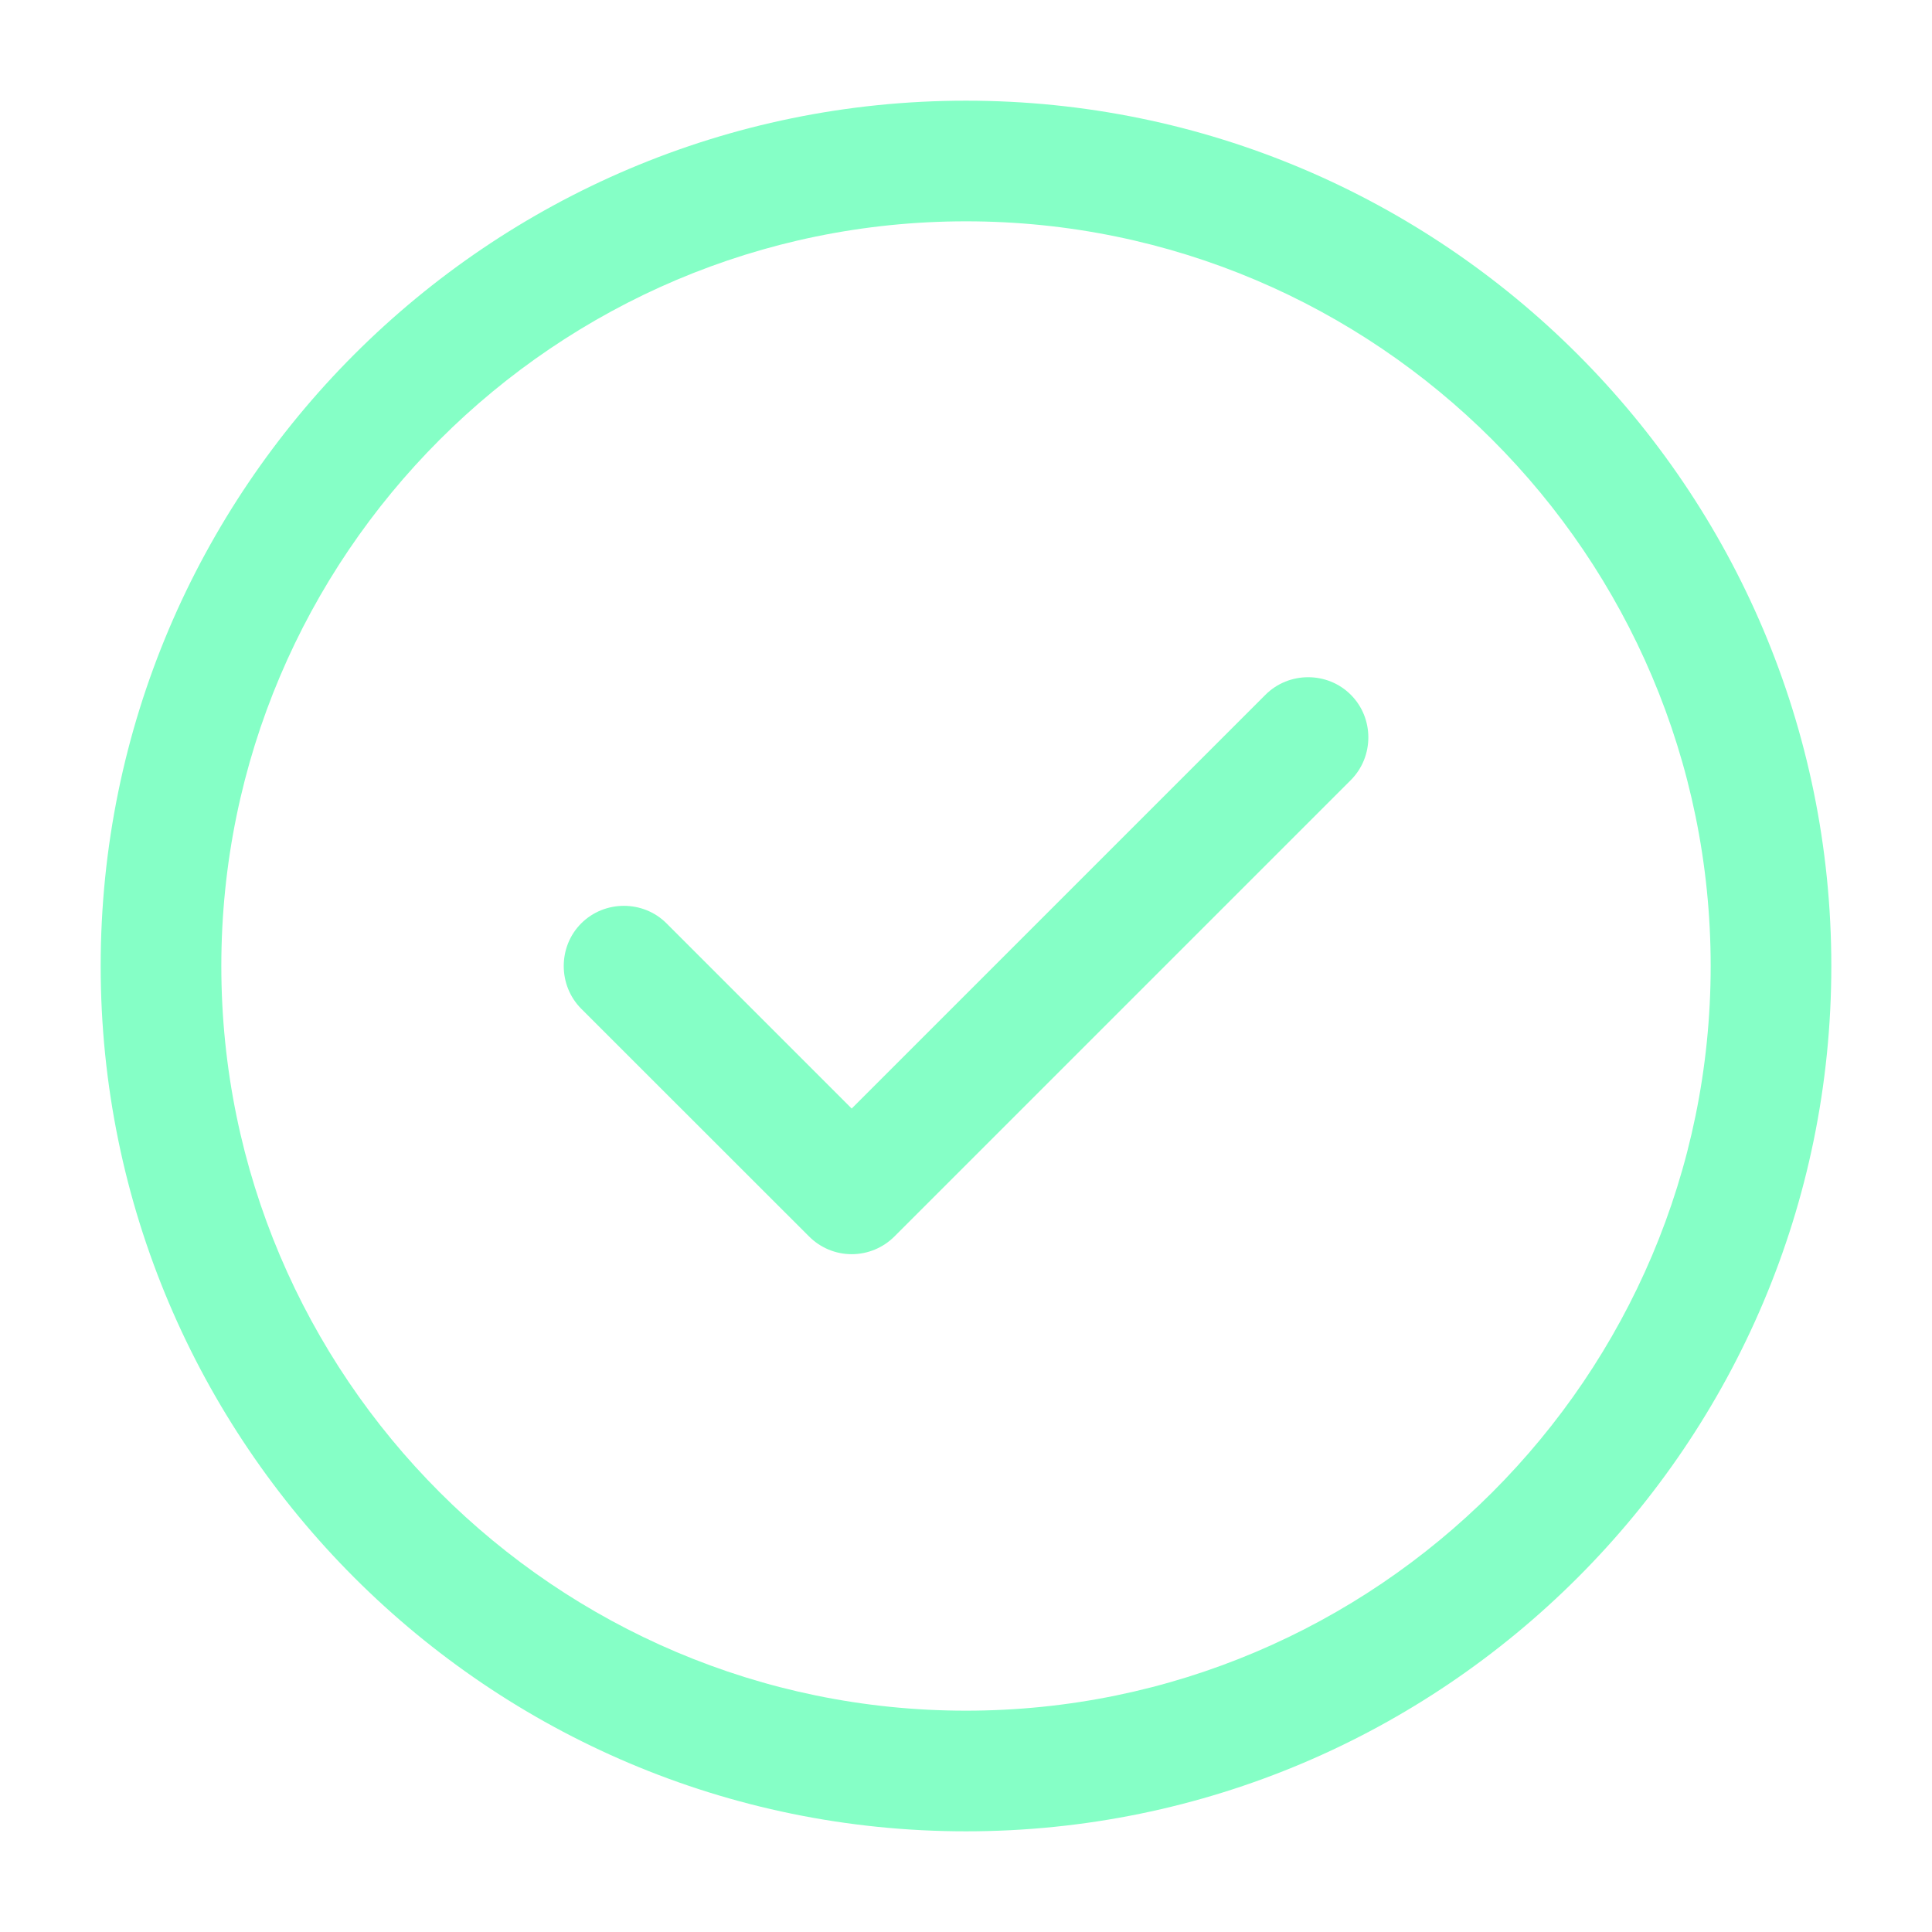
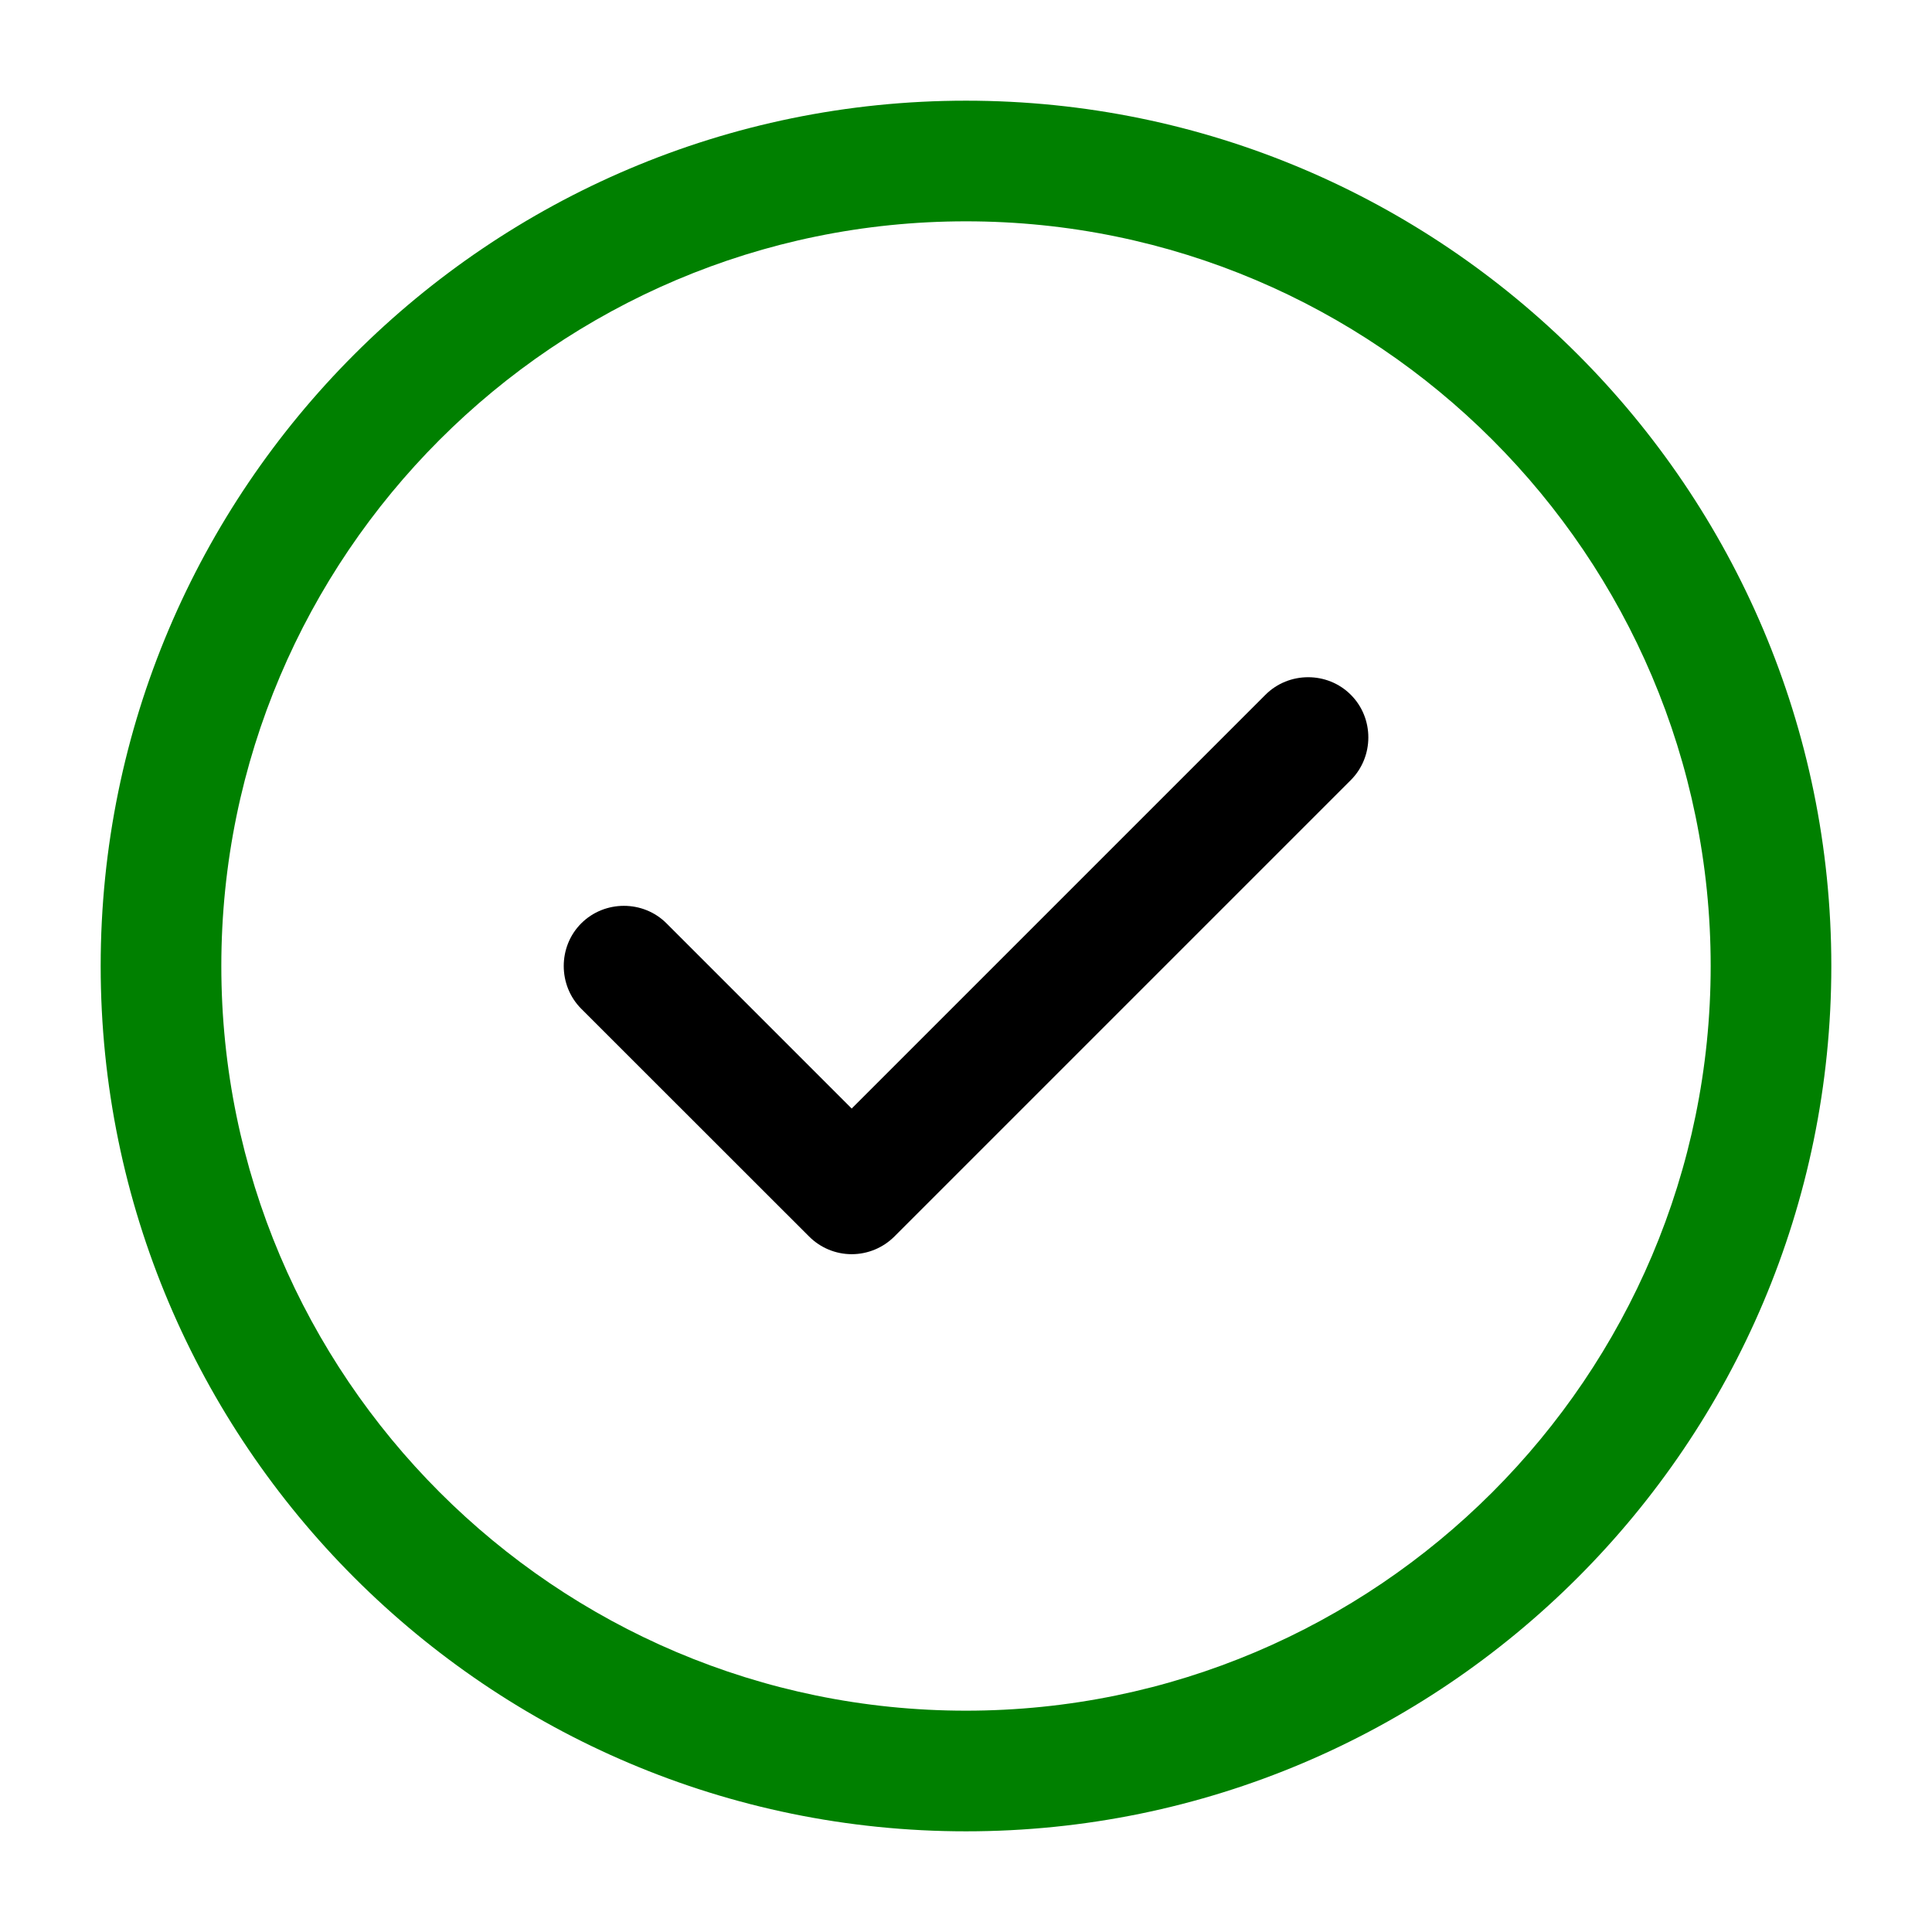
<svg xmlns="http://www.w3.org/2000/svg" width="18" height="18" viewBox="0 0 18 18" fill="none">
-   <path d="M9 17.062C4.553 17.062 0.938 13.447 0.938 9C0.938 4.553 4.553 0.938 9 0.938C13.447 0.938 17.062 4.553 17.062 9C17.062 13.447 13.447 17.062 9 17.062ZM9 2.062C5.175 2.062 2.062 5.175 2.062 9C2.062 12.825 5.175 15.938 9 15.938C12.825 15.938 15.938 12.825 15.938 9C15.938 5.175 12.825 2.062 9 2.062Z" fill="#85FFC6" />
-   <path d="M7.935 11.685C7.785 11.685 7.643 11.625 7.538 11.52L5.415 9.398C5.198 9.18 5.198 8.82 5.415 8.603C5.633 8.385 5.993 8.385 6.21 8.603L7.935 10.328L11.79 6.473C12.008 6.255 12.368 6.255 12.585 6.473C12.803 6.69 12.803 7.05 12.585 7.268L8.333 11.52C8.228 11.625 8.085 11.685 7.935 11.685Z" fill="#85FFC6" />
+   <path d="M9 17.062C4.553 17.062 0.938 13.447 0.938 9C0.938 4.553 4.553 0.938 9 0.938C13.447 0.938 17.062 4.553 17.062 9C17.062 13.447 13.447 17.062 9 17.062ZM9 2.062C5.175 2.062 2.062 5.175 2.062 9C2.062 12.825 5.175 15.938 9 15.938C12.825 15.938 15.938 12.825 15.938 9C15.938 5.175 12.825 2.062 9 2.062Z" fill="green" />
+   <path d="M7.935 11.685C7.785 11.685 7.643 11.625 7.538 11.52L5.415 9.398C5.198 9.18 5.198 8.82 5.415 8.603C5.633 8.385 5.993 8.385 6.21 8.603L7.935 10.328L11.79 6.473C12.008 6.255 12.368 6.255 12.585 6.473C12.803 6.69 12.803 7.05 12.585 7.268L8.333 11.52C8.228 11.625 8.085 11.685 7.935 11.685Z" fill="black" />
</svg>
